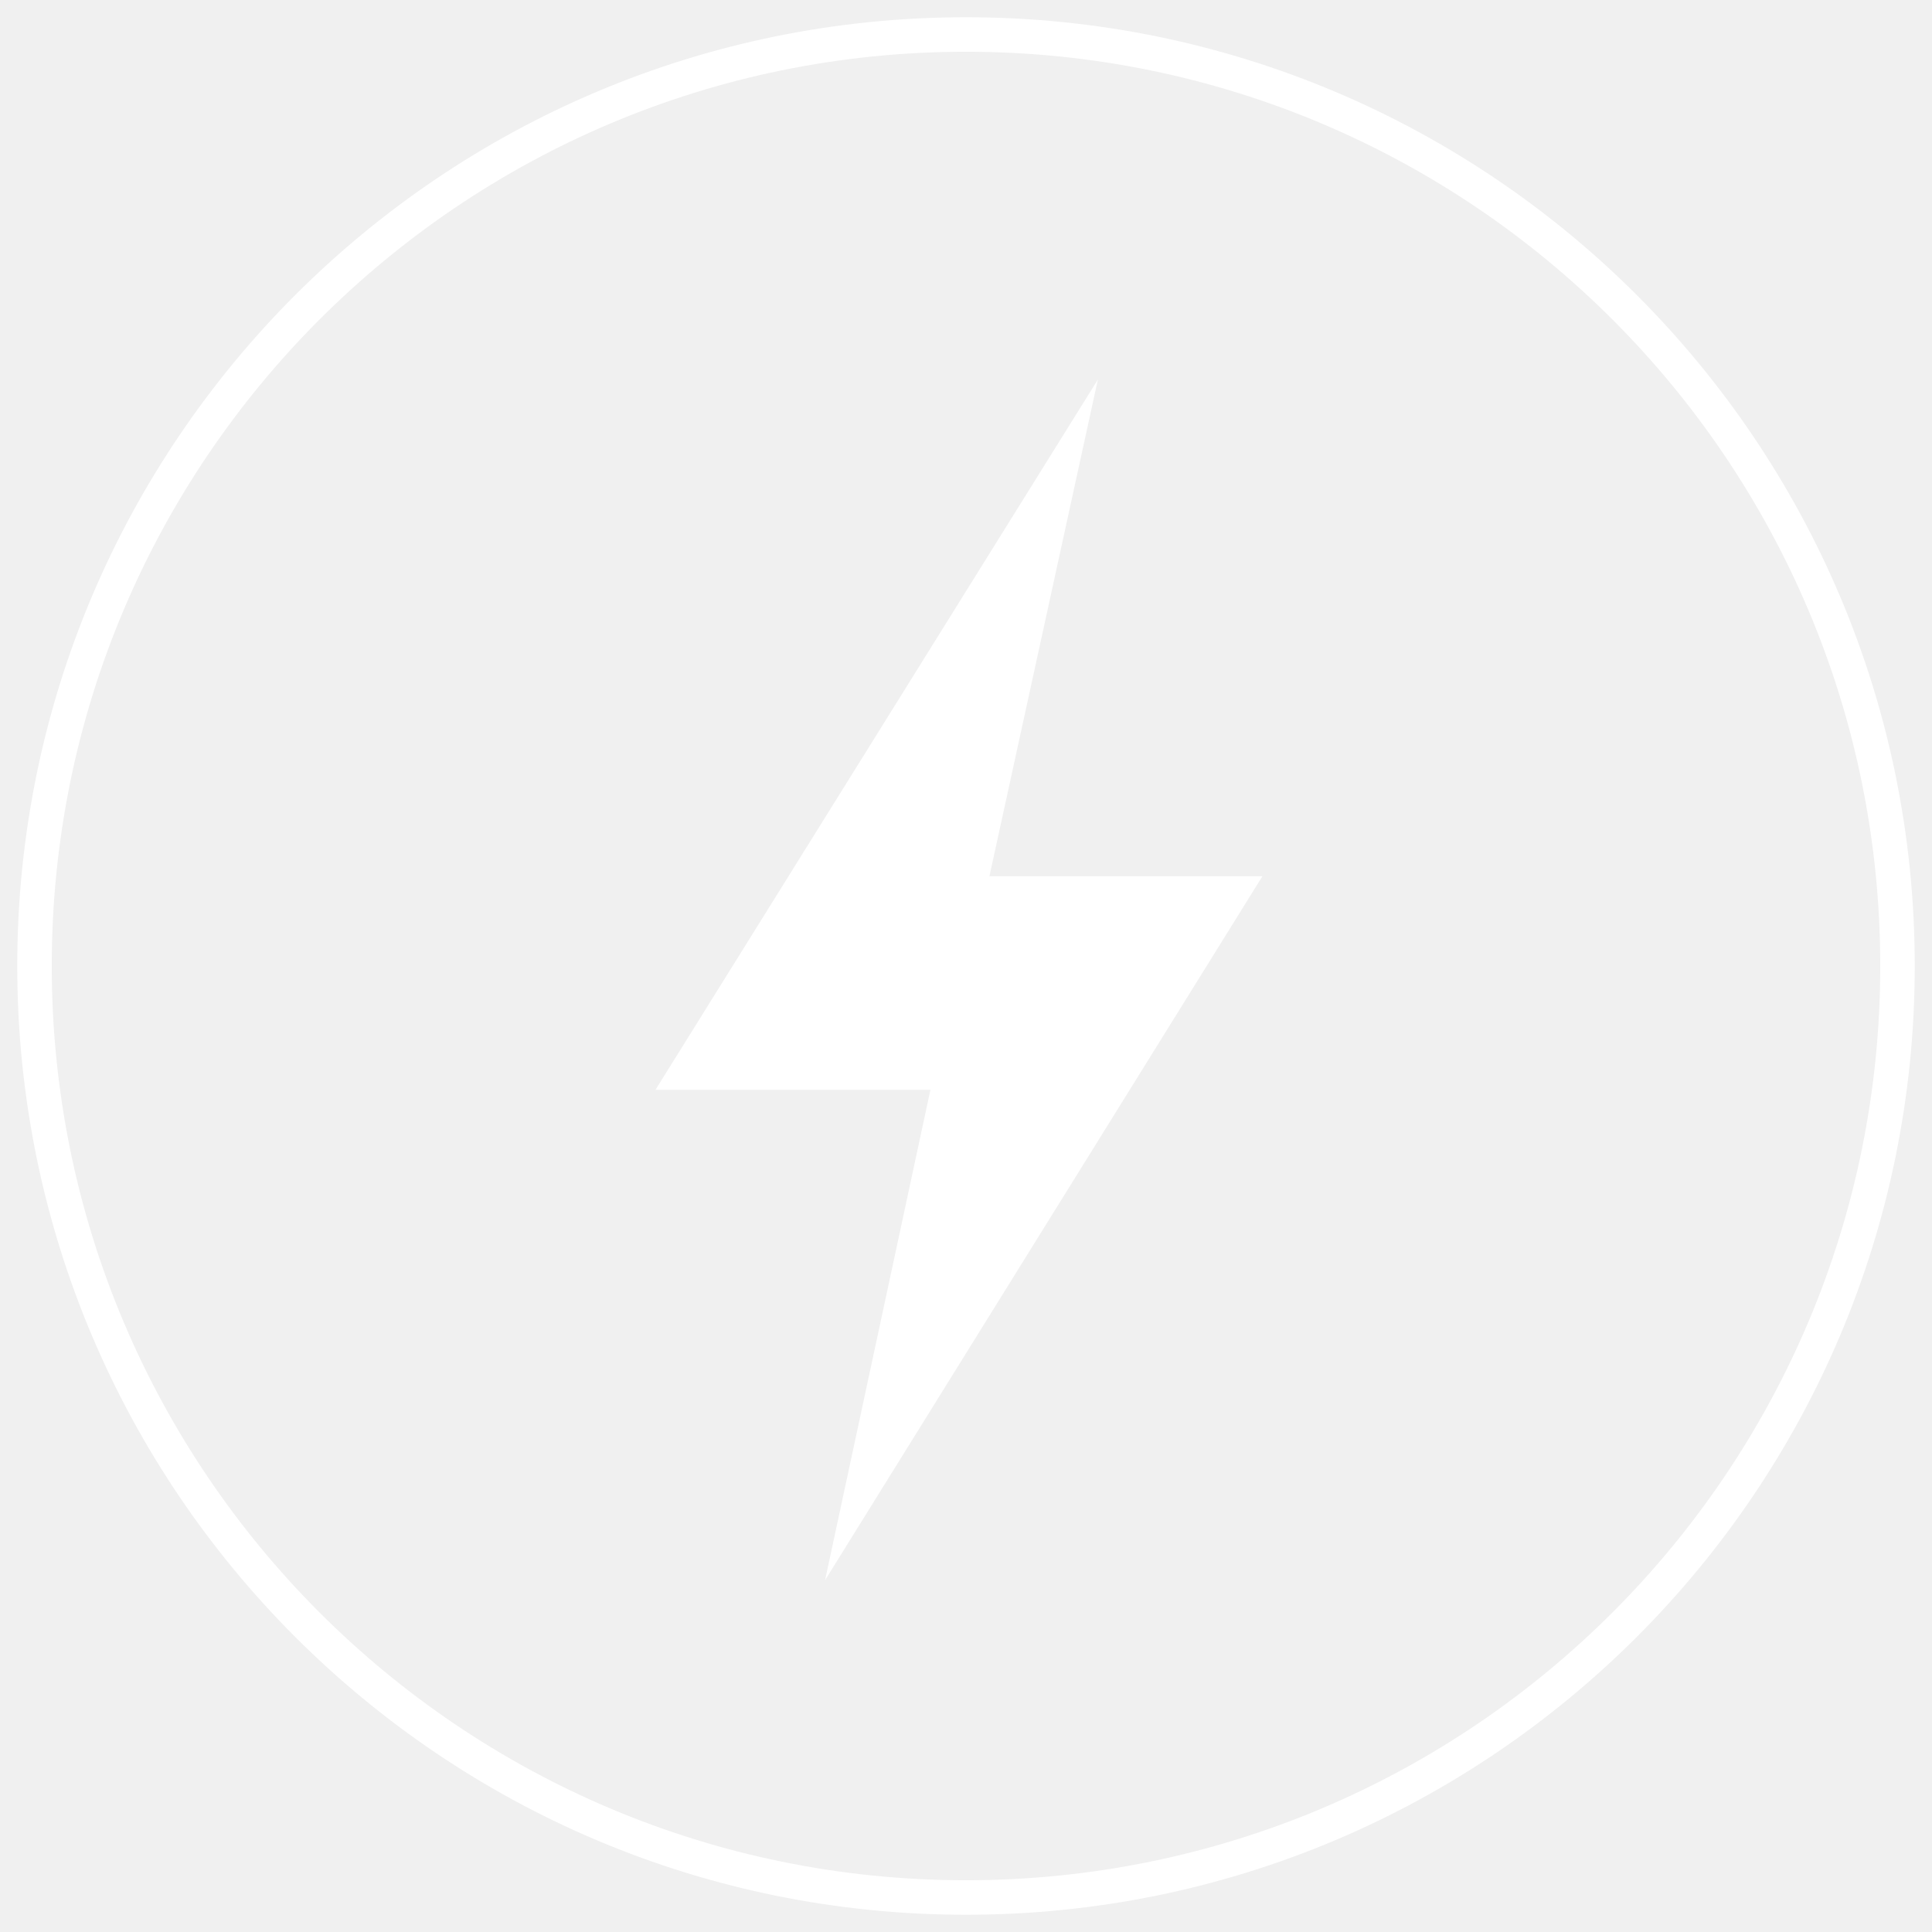
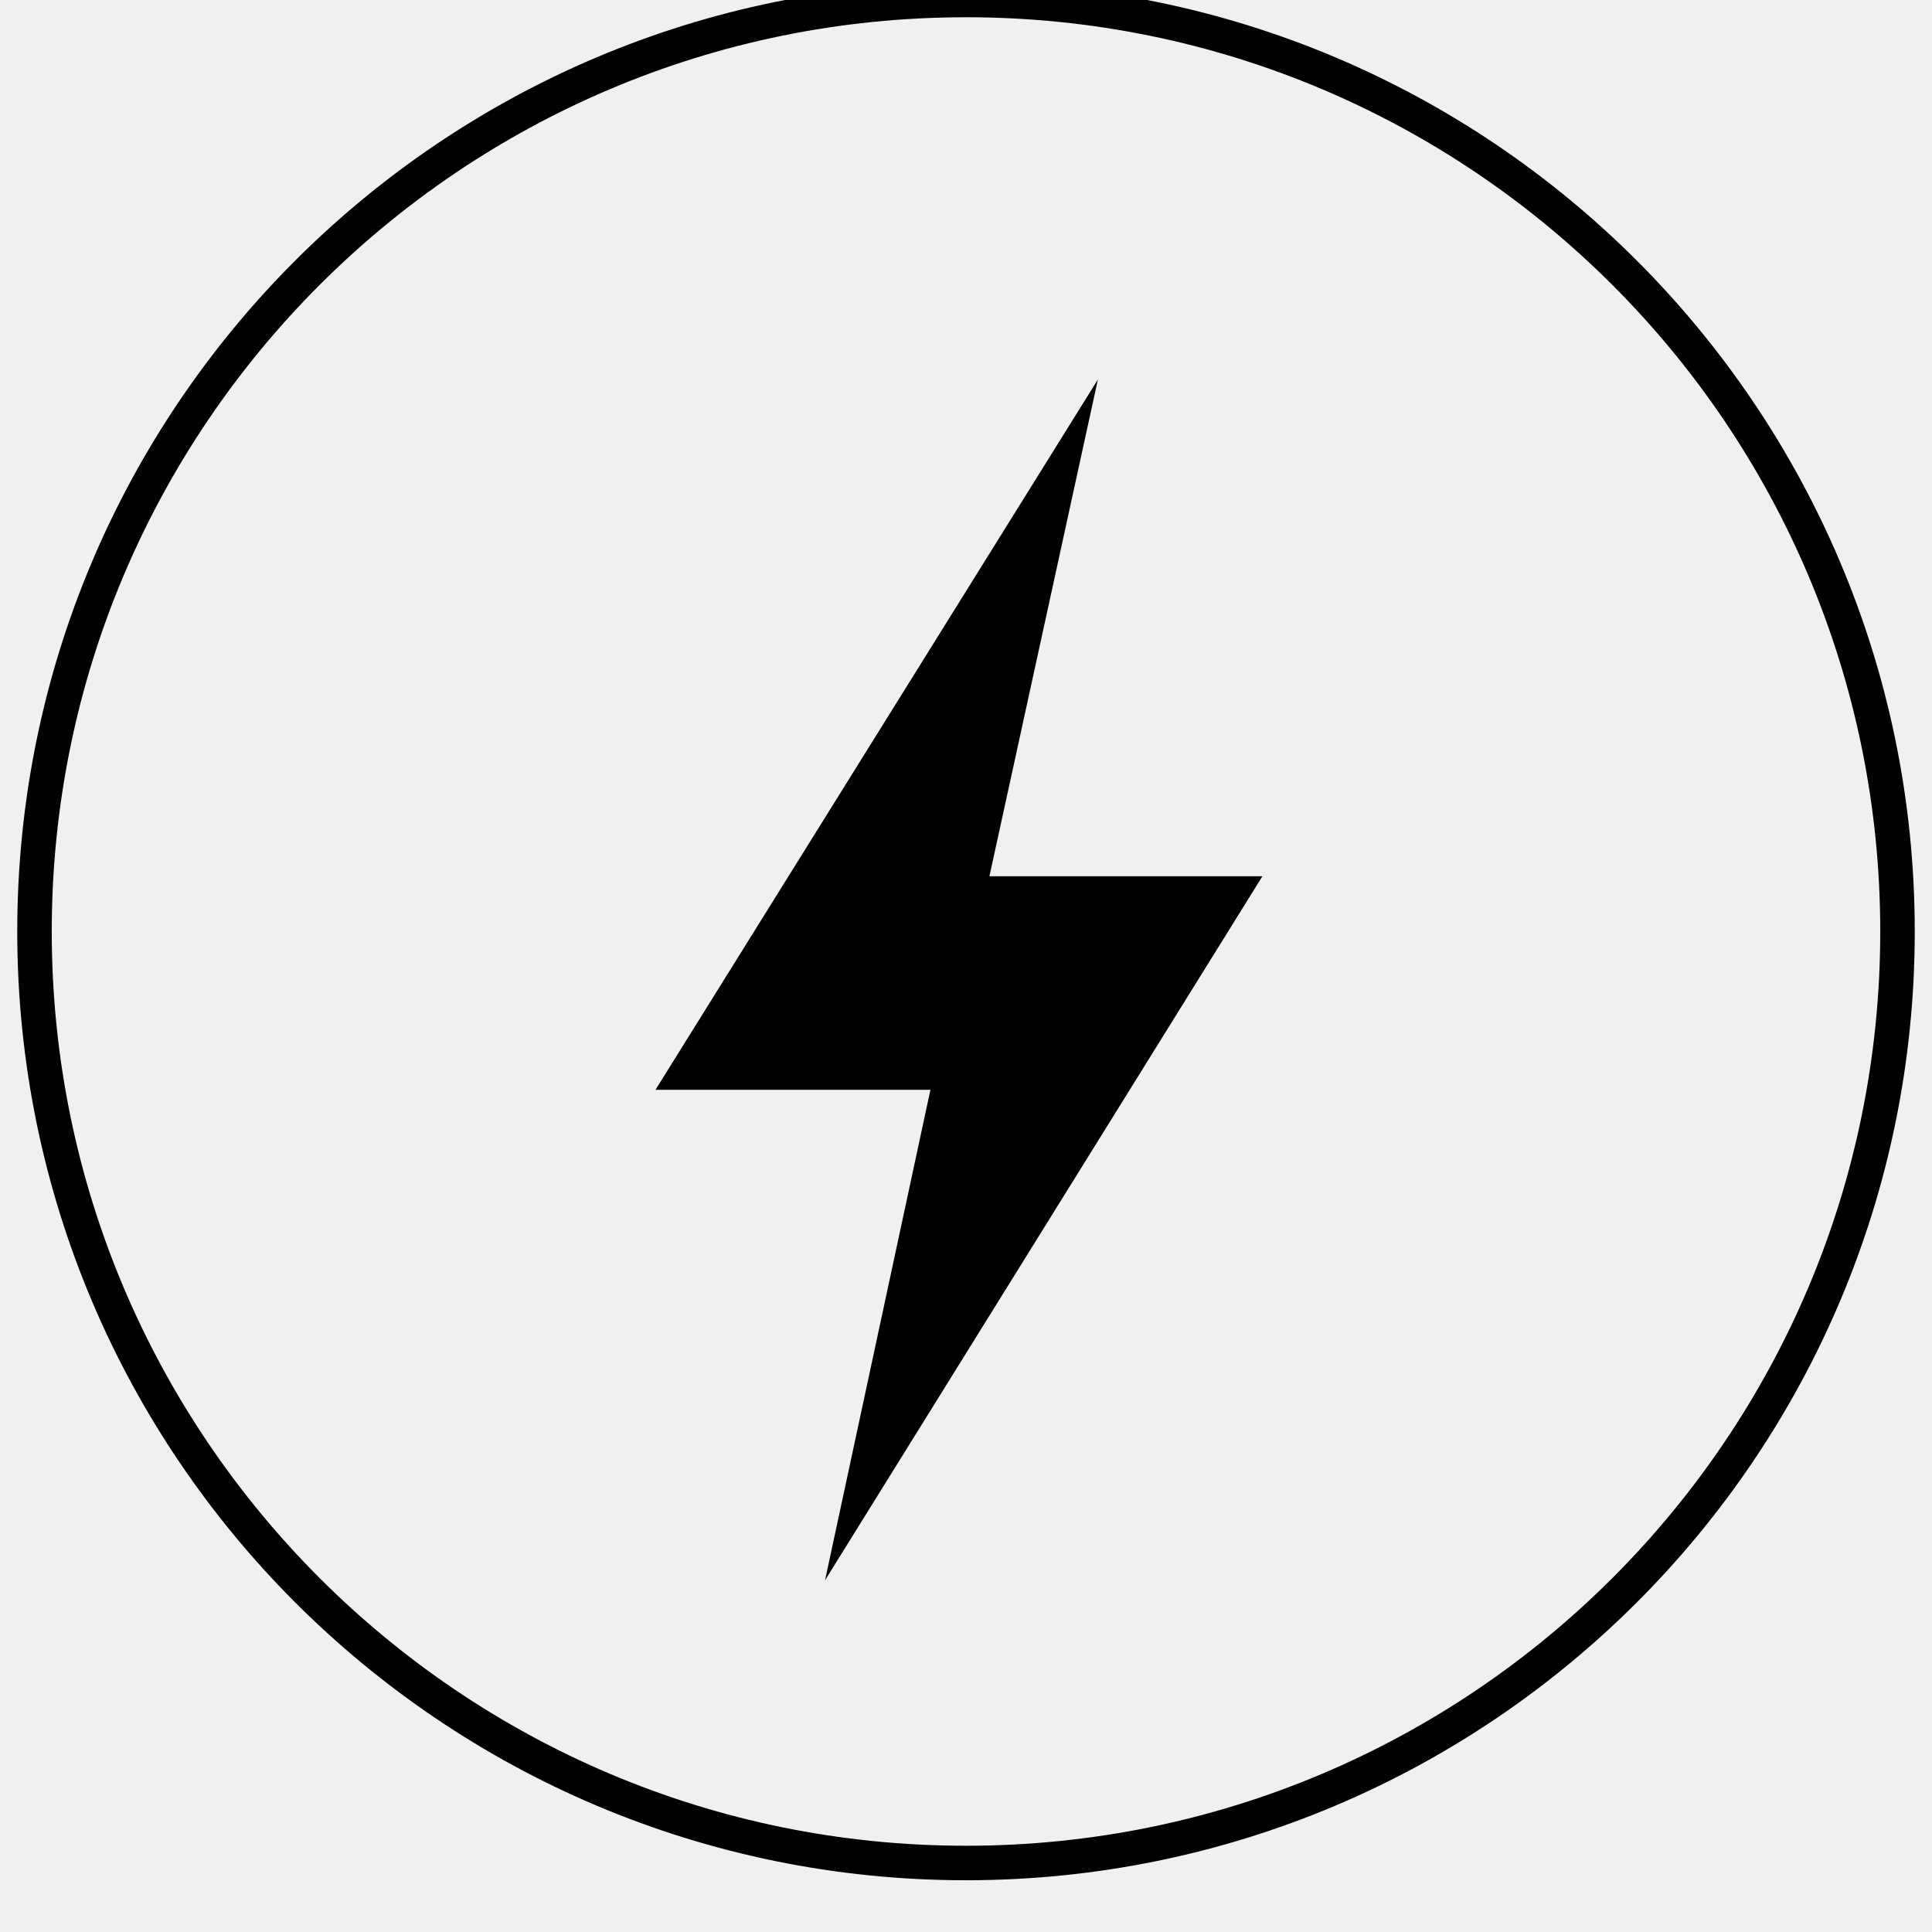
<svg xmlns="http://www.w3.org/2000/svg" width="56px" height="56px" viewBox="0 0 56 56" version="1.1">
  <g id="lightning" stroke="none" stroke-width="1" fill="none" fill-rule="evenodd">
-     <path d="M28,55.5 C43.188,55.5 55.5,43.188 55.5,28 C55.5,12.812 43.188,0.5 28,0.5 C12.812,0.5 0.5,12.812 0.5,28 C0.5,43.188 12.812,55.5 28,55.5 Z M28,54.5 C13.364,54.5 1.5,42.636 1.5,28 C1.5,13.364 13.364,1.5 28,1.5 C42.636,1.5 54.5,13.364 54.5,28 C54.5,42.636 42.636,54.5 28,54.5 Z" id="Oval" fill="#FFFFFF" fill-rule="nonzero" />
-     <polygon id="Path-3" fill="#FFFFFF" points="31.823 11 19 31.588 26.969 31.588 23.915 45.803 36.592 25.398 28.679 25.398" />
+     <g id="Group-3" transform="translate(1, 0)">
+       <circle id="Oval" stroke="#000000" cx="27" cy="27" r="27" />
+       <polygon id="Path-3" fill="#000000" points="30.823 11 18 31.588 25.969 31.588 22.915 45.803 35.592 25.398 27.679 25.398" />
+     </g>
  </g>
</svg>
